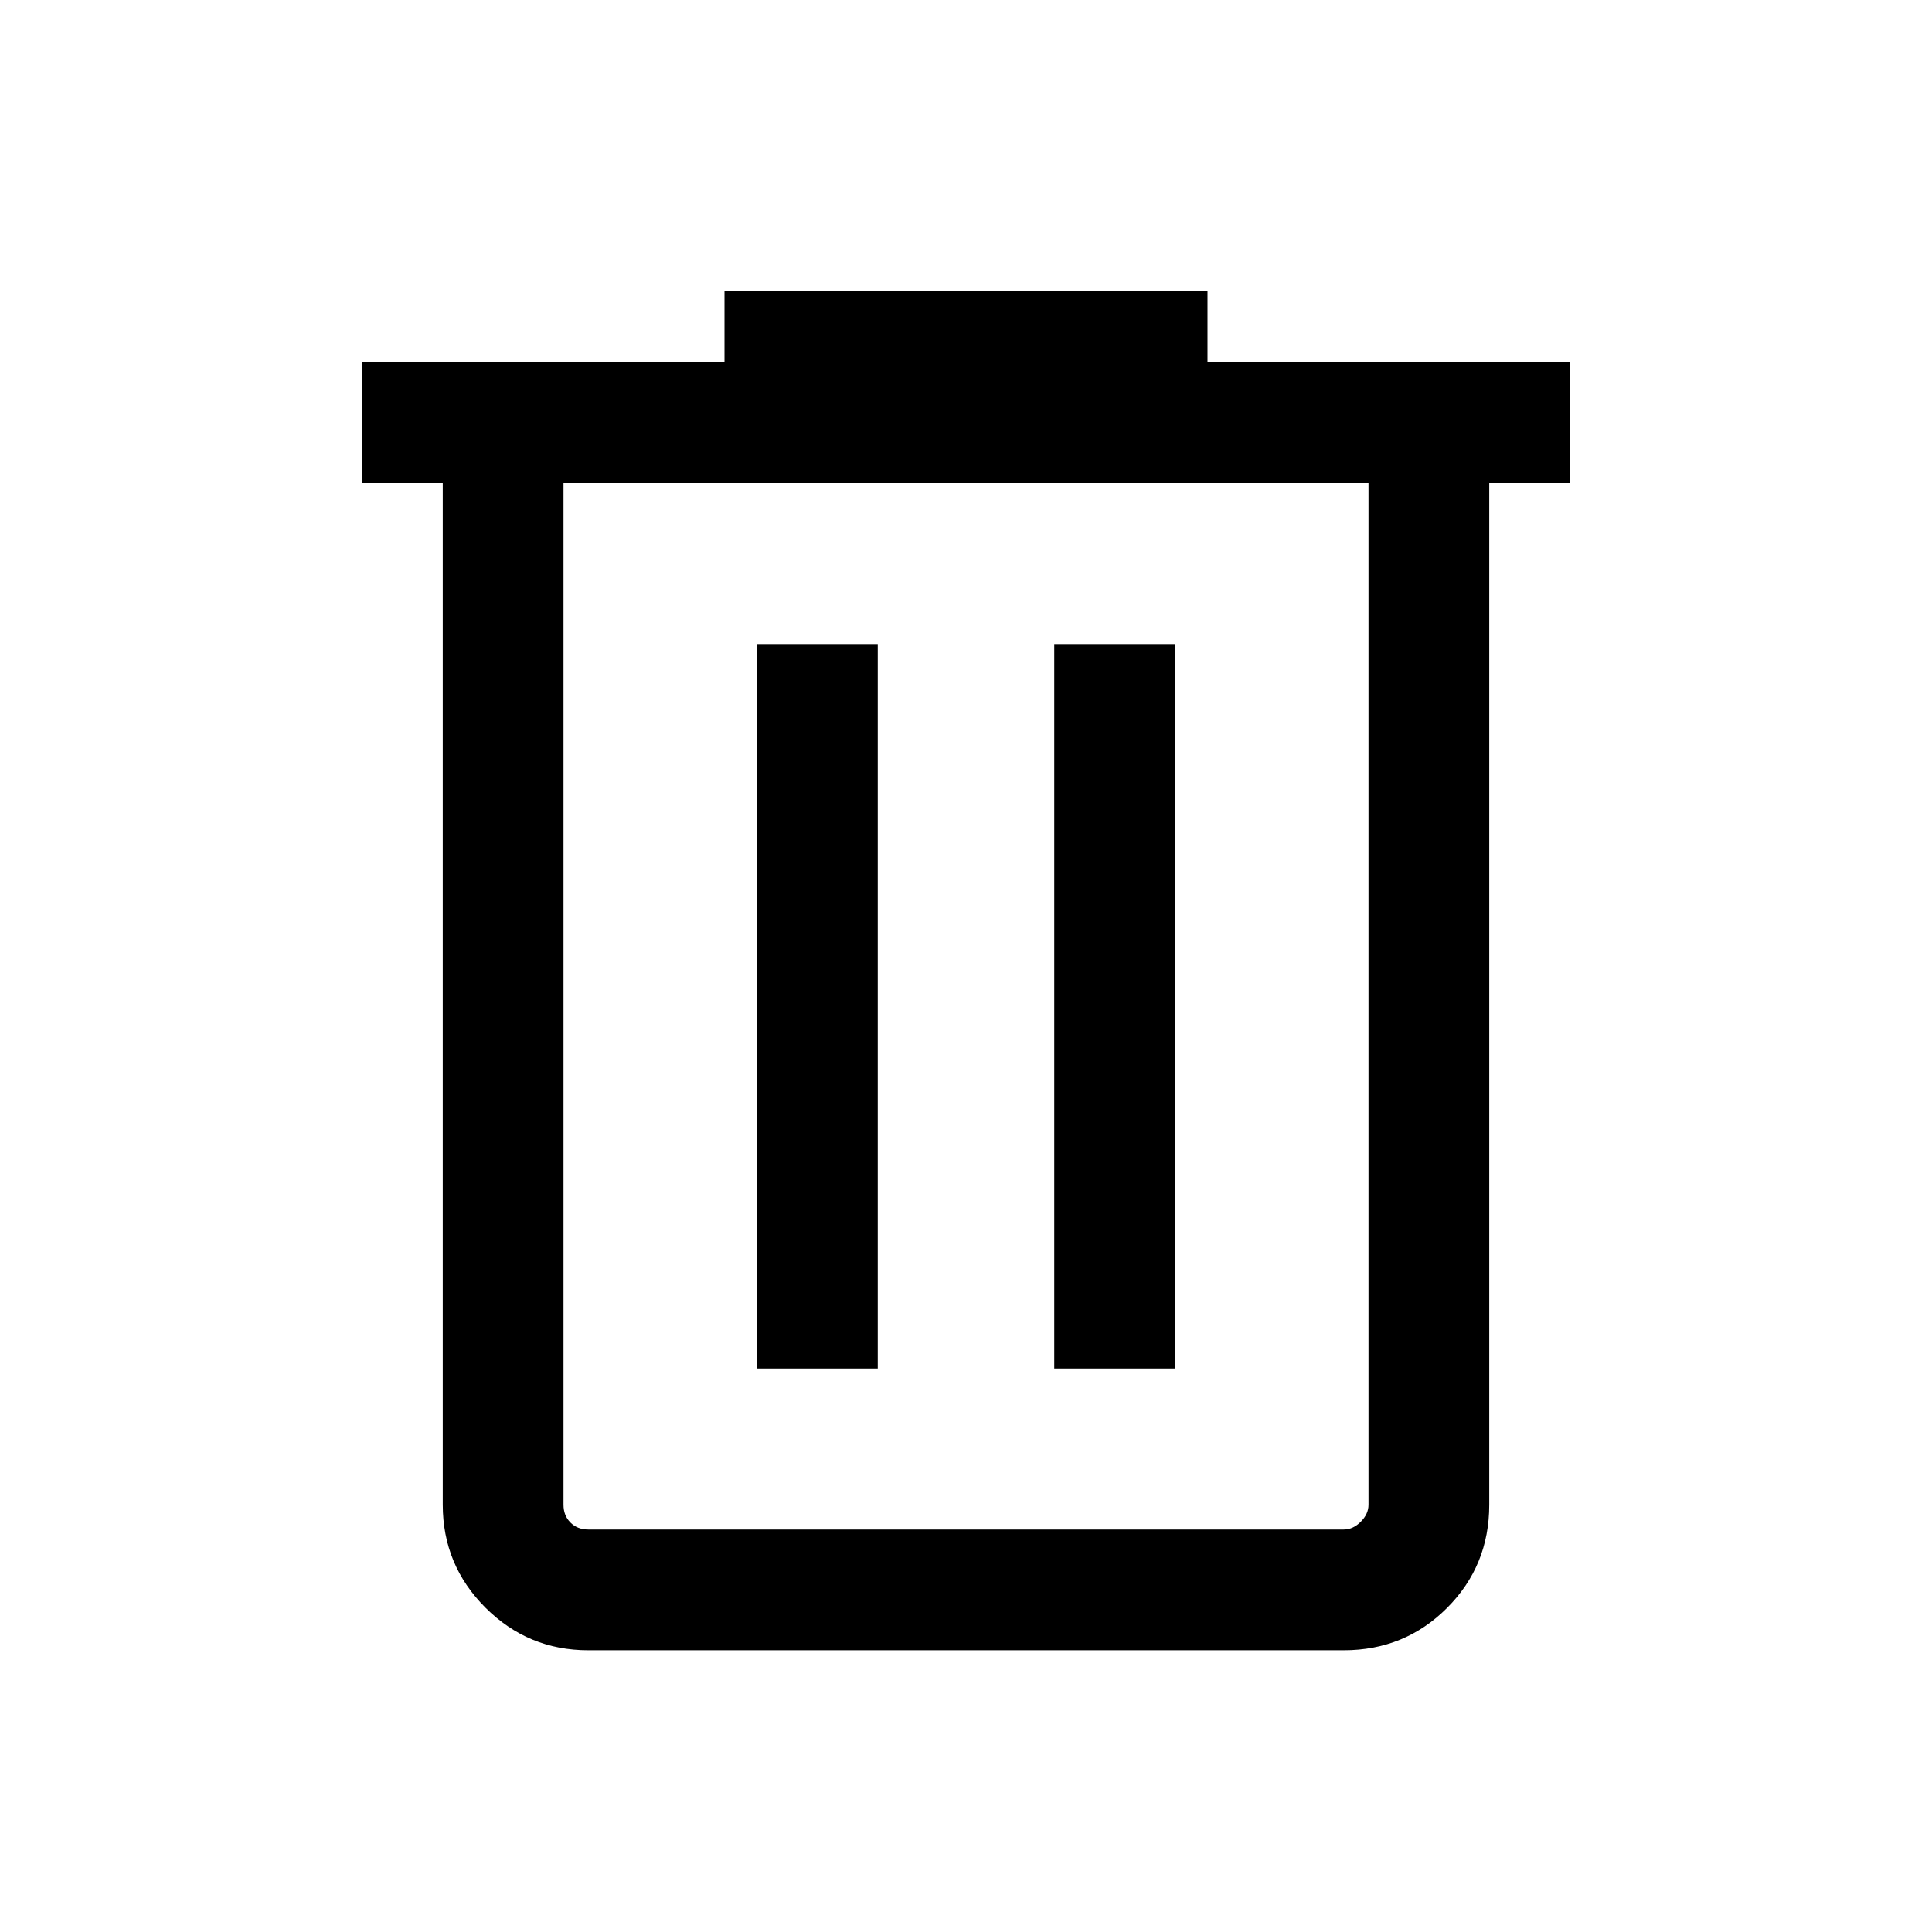
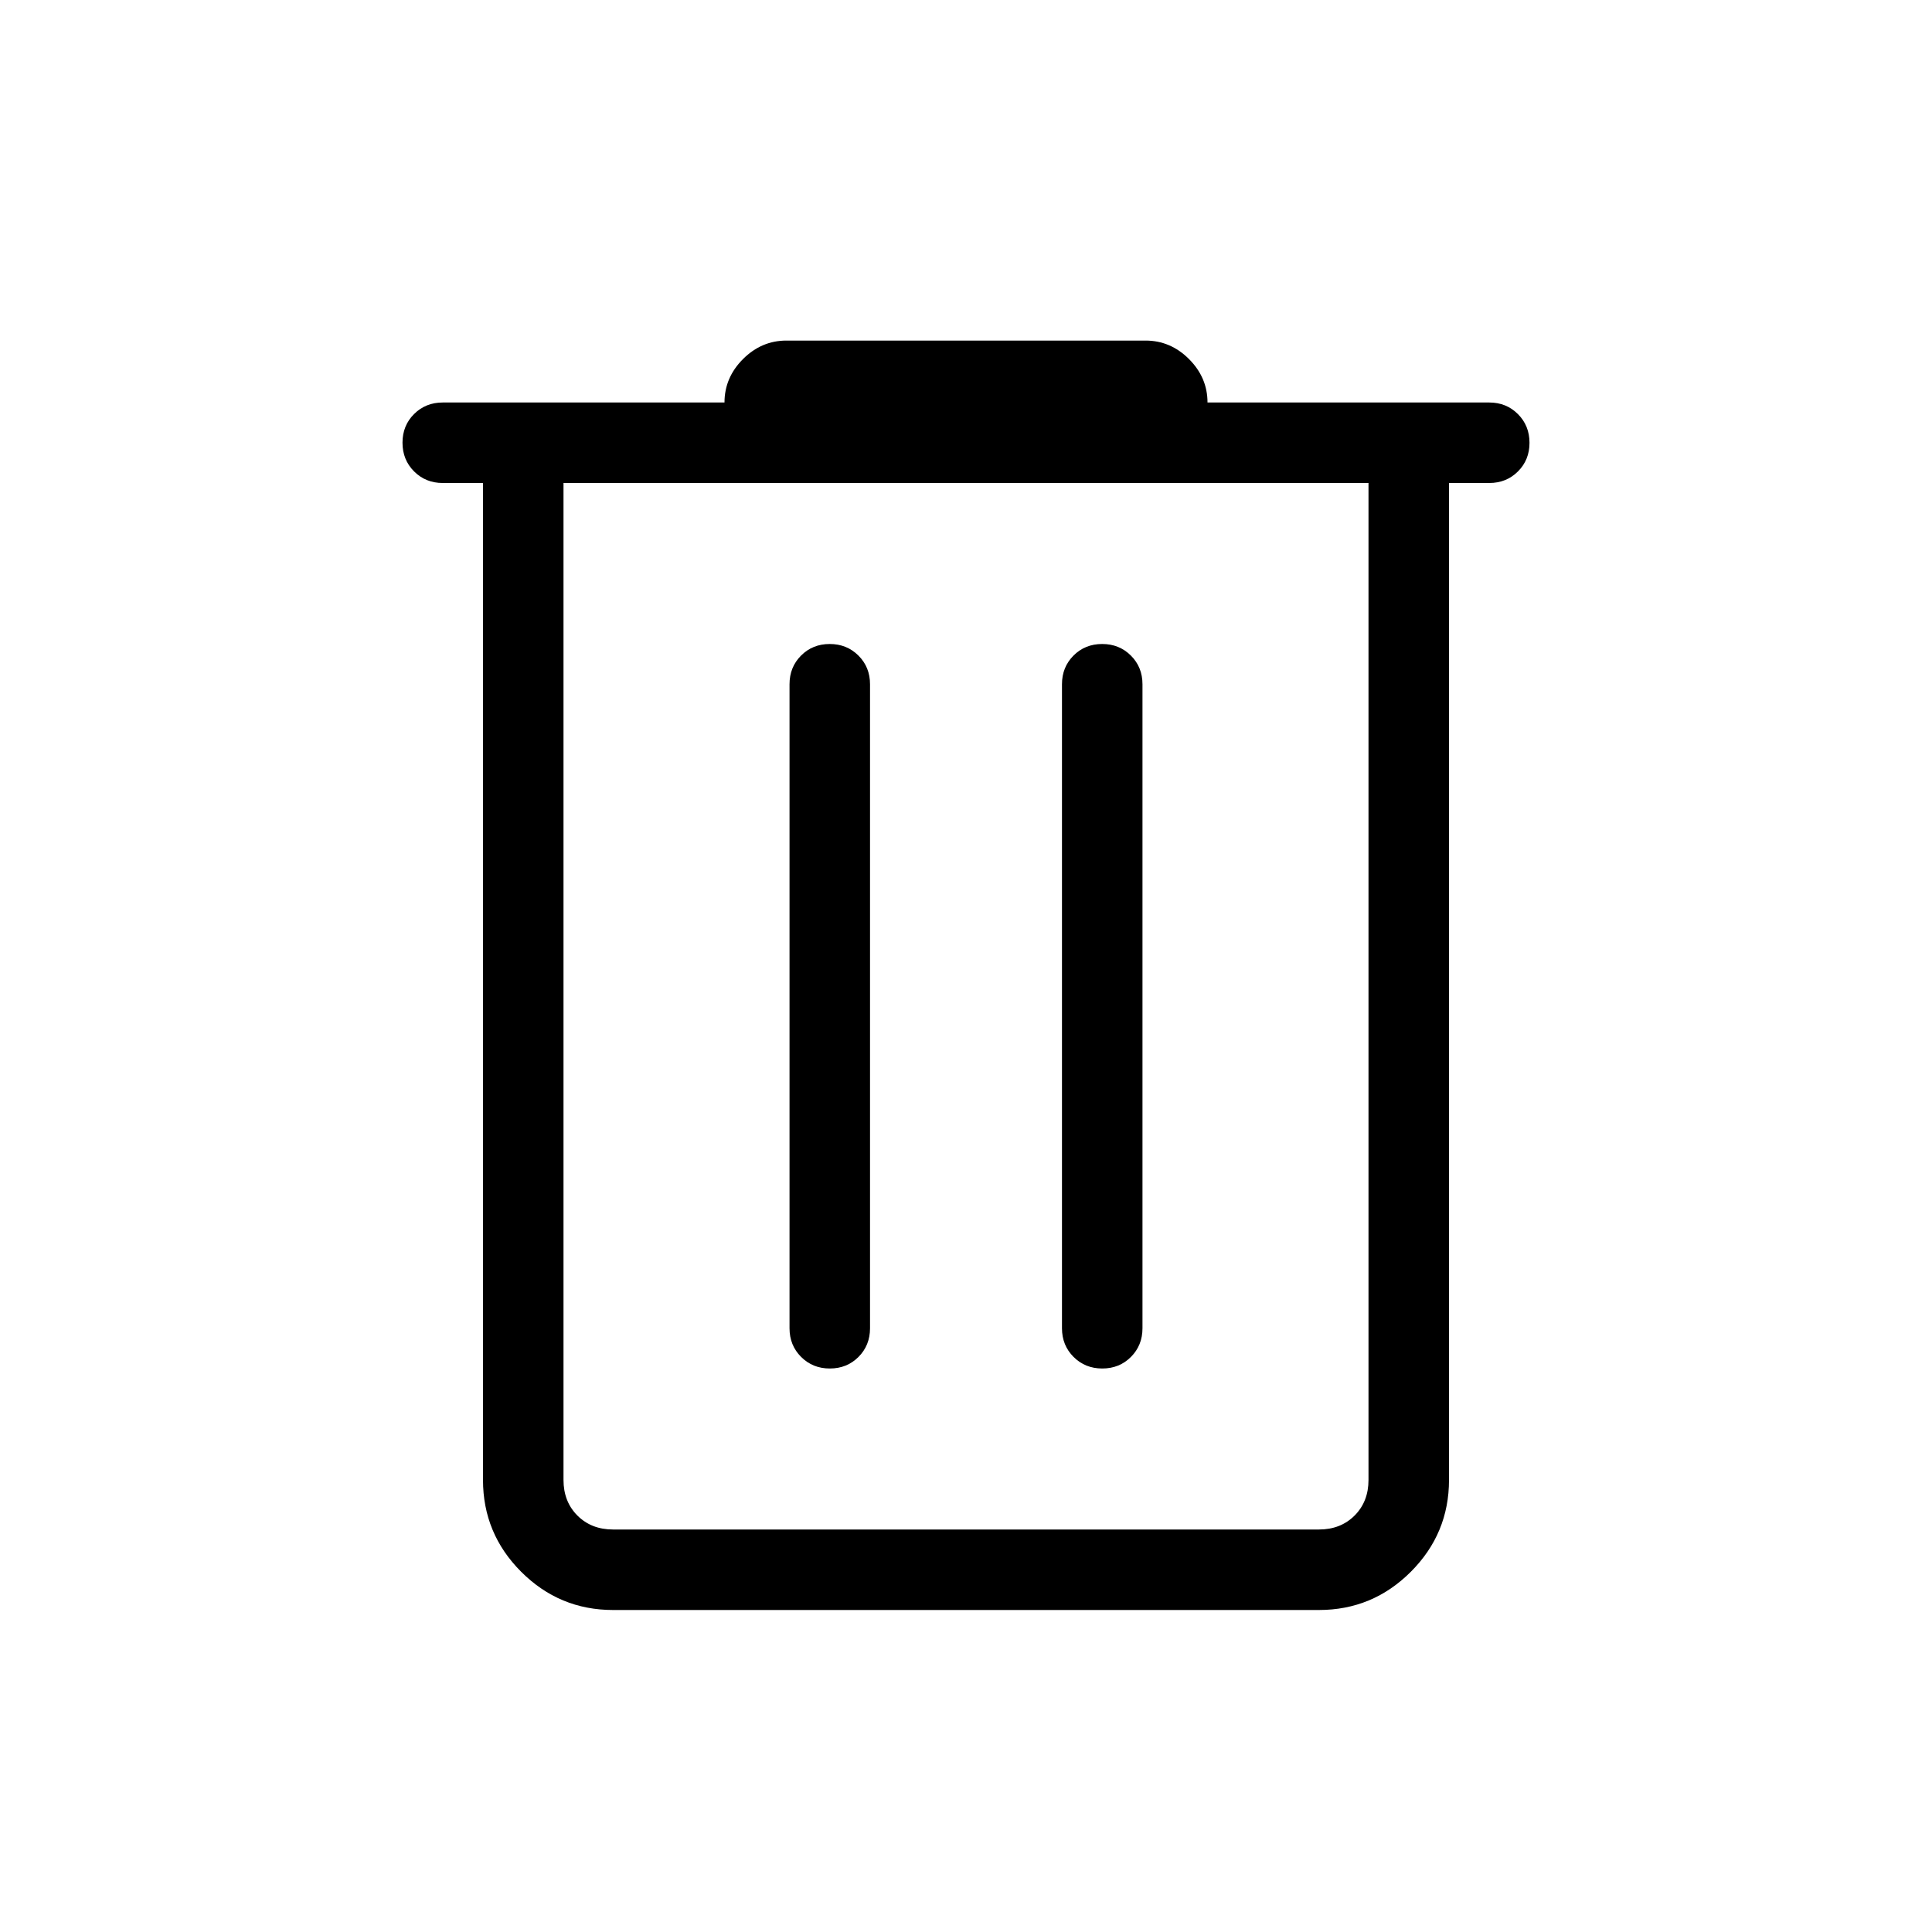
<svg xmlns="http://www.w3.org/2000/svg" id="delete" viewBox="0 -960 960 960">
-   <path d="M292.31-140q-29.92 0-51.12-21.19Q220-182.39 220-212.31V-720h-40v-60h180v-35.38h240V-780h180v60h-40v507.69Q740-182 719-161q-21 21-51.31 21H292.31ZM680-720H280v507.69q0 5.39 3.46 8.85t8.85 3.46h375.38q4.62 0 8.46-3.85 3.85-3.84 3.85-8.46V-720ZM376.16-280h59.99v-360h-59.99v360Zm147.69 0h59.99v-360h-59.99v360ZM280-720v520-520Z" />
+   <path d="M304.62-160q-26.66 0-45.64-18.98T240-224.62V-720h-20q-8.5 0-14.25-5.76T200-740.03q0-8.51 5.75-14.24T220-760h140q0-12.38 9.19-21.58 9.19-9.19 21.58-9.19h178.46q12.39 0 21.58 9.19Q600-772.38 600-760h140q8.5 0 14.25 5.76t5.75 14.27q0 8.51-5.75 14.24T740-720h-20v495.38q0 26.66-18.98 45.64T655.38-160H304.62ZM680-720H280v495.38q0 10.77 6.92 17.7 6.93 6.92 17.7 6.92h350.76q10.77 0 17.7-6.92 6.92-6.93 6.92-17.7V-720ZM412.33-280q8.52 0 14.25-5.75t5.73-14.25v-320q0-8.5-5.76-14.25T412.28-640q-8.51 0-14.24 5.75T392.31-620v320q0 8.5 5.76 14.25 5.75 5.75 14.26 5.75Zm135.39 0q8.51 0 14.24-5.75t5.73-14.25v-320q0-8.5-5.76-14.25-5.75-5.75-14.26-5.75-8.52 0-14.25 5.75T527.69-620v320q0 8.5 5.76 14.25t14.27 5.75ZM280-720v520-520Z" />
</svg>
